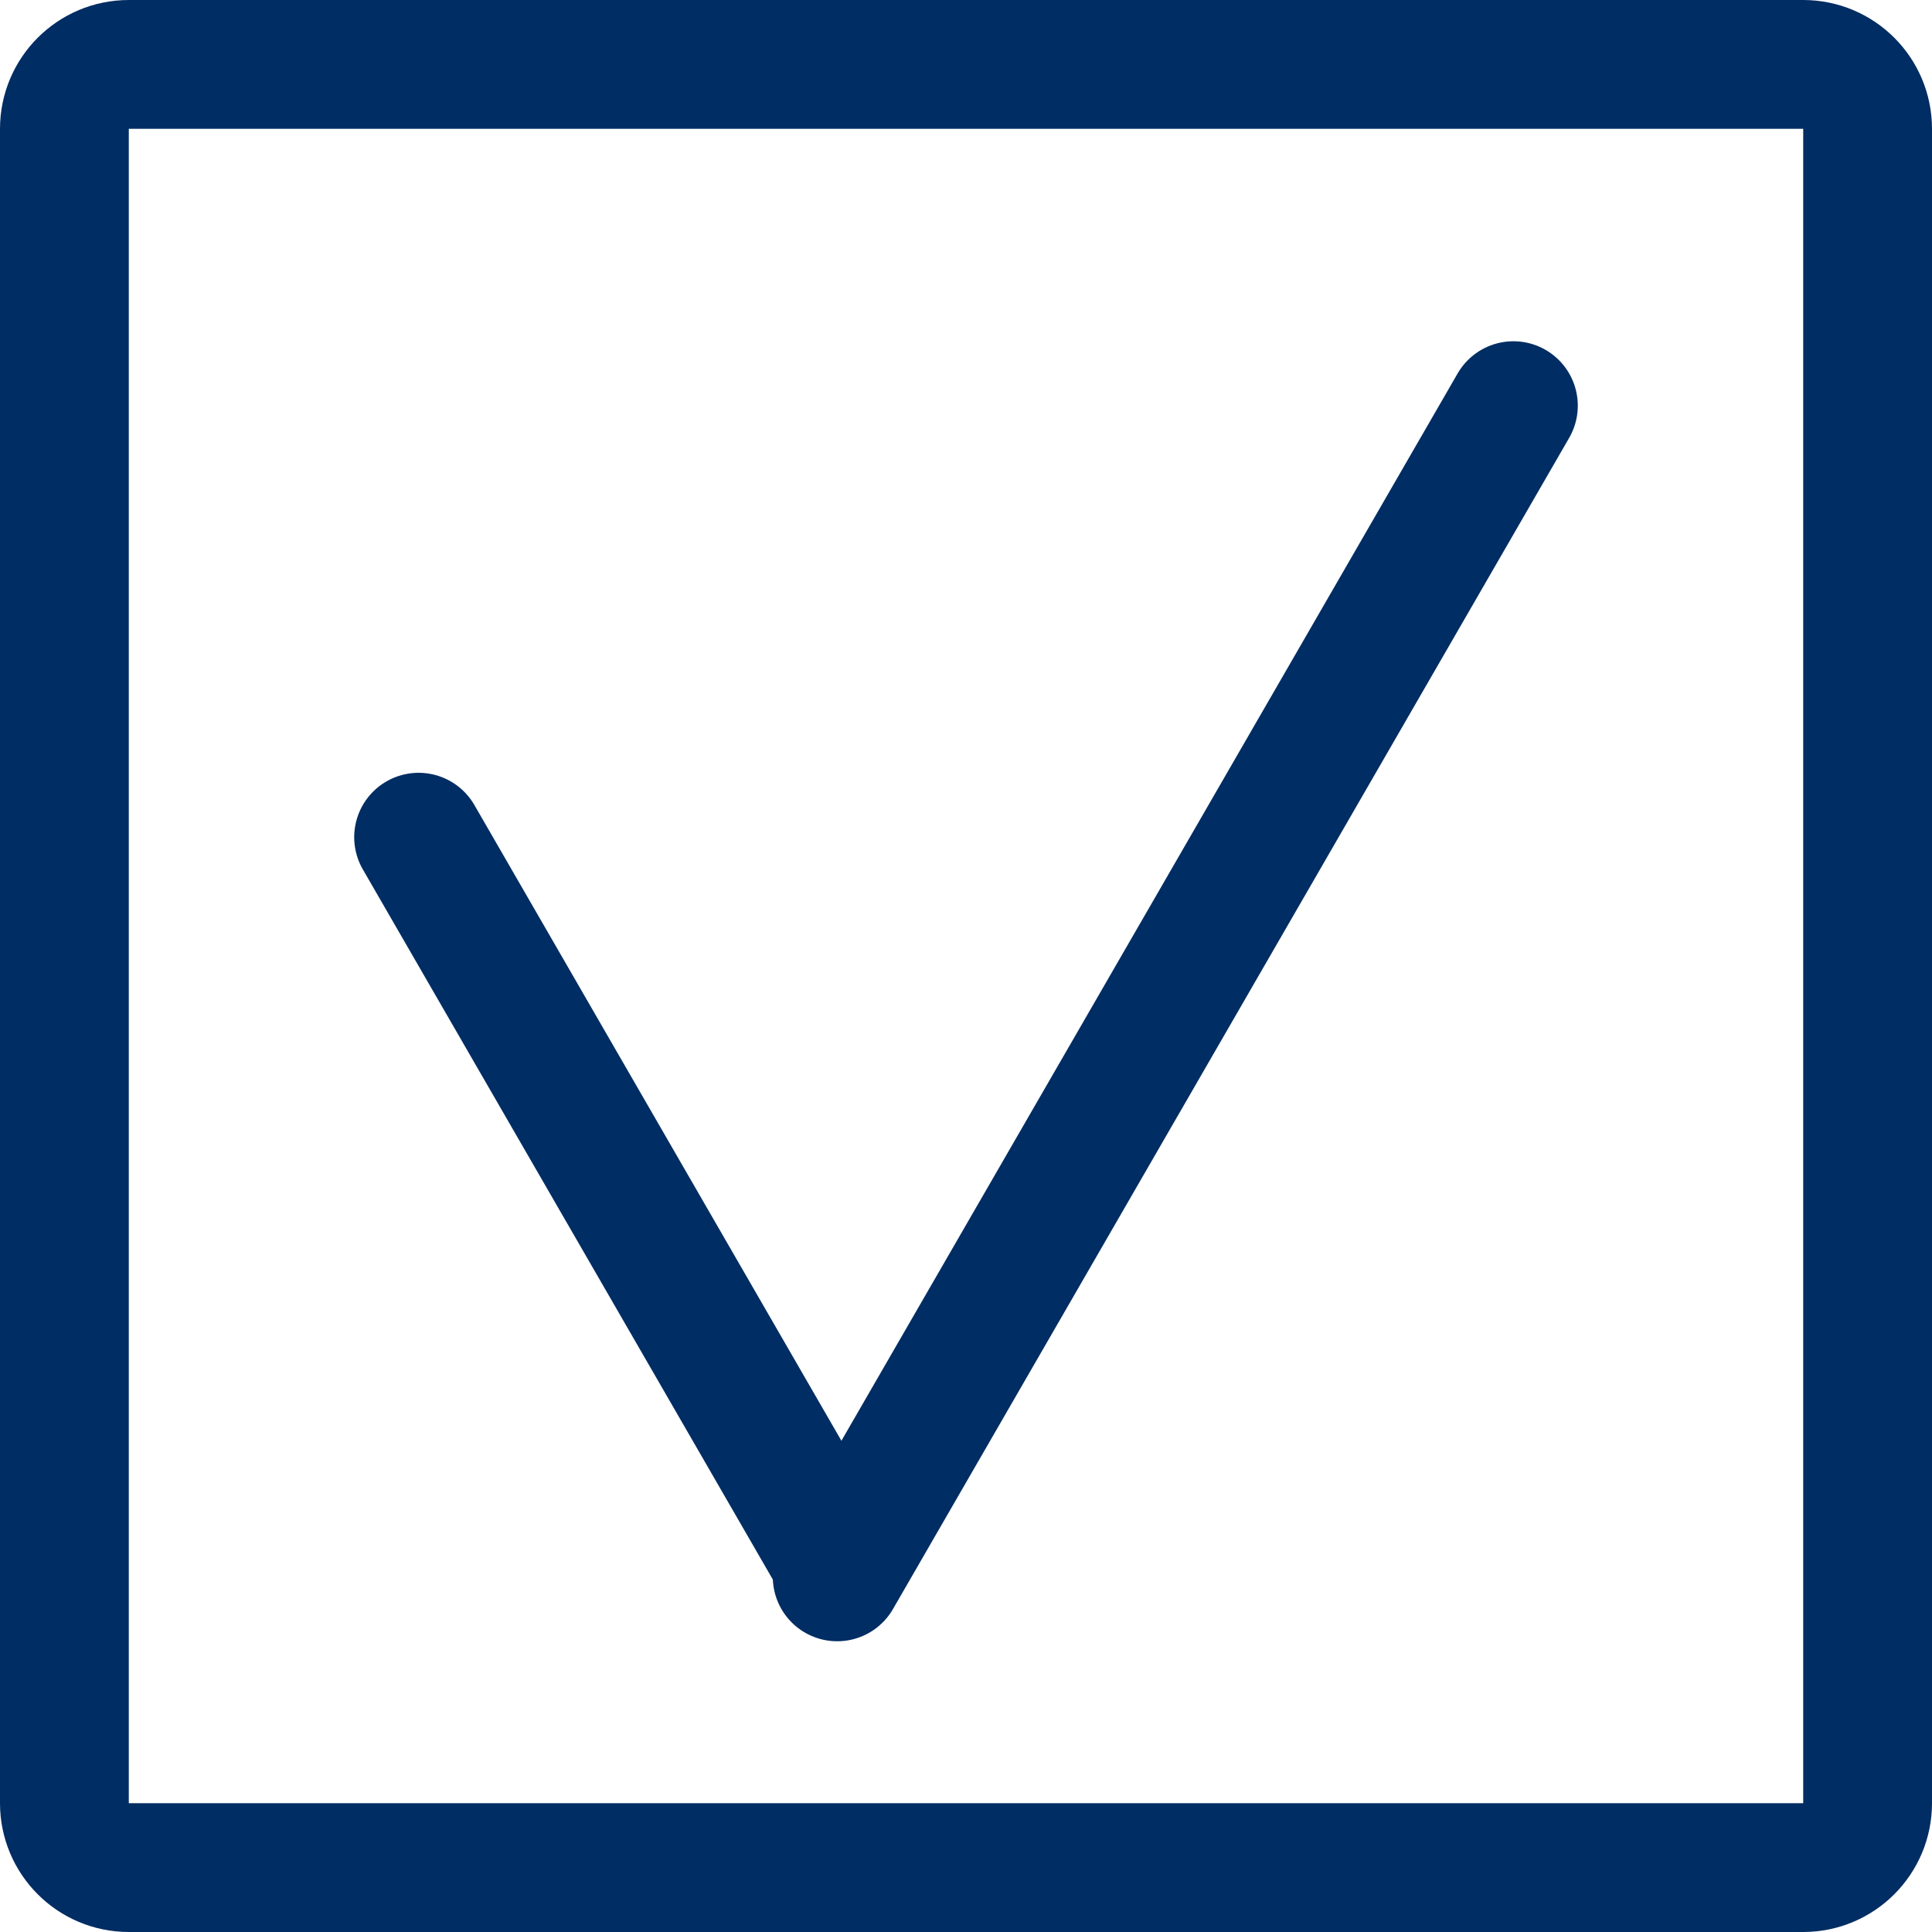
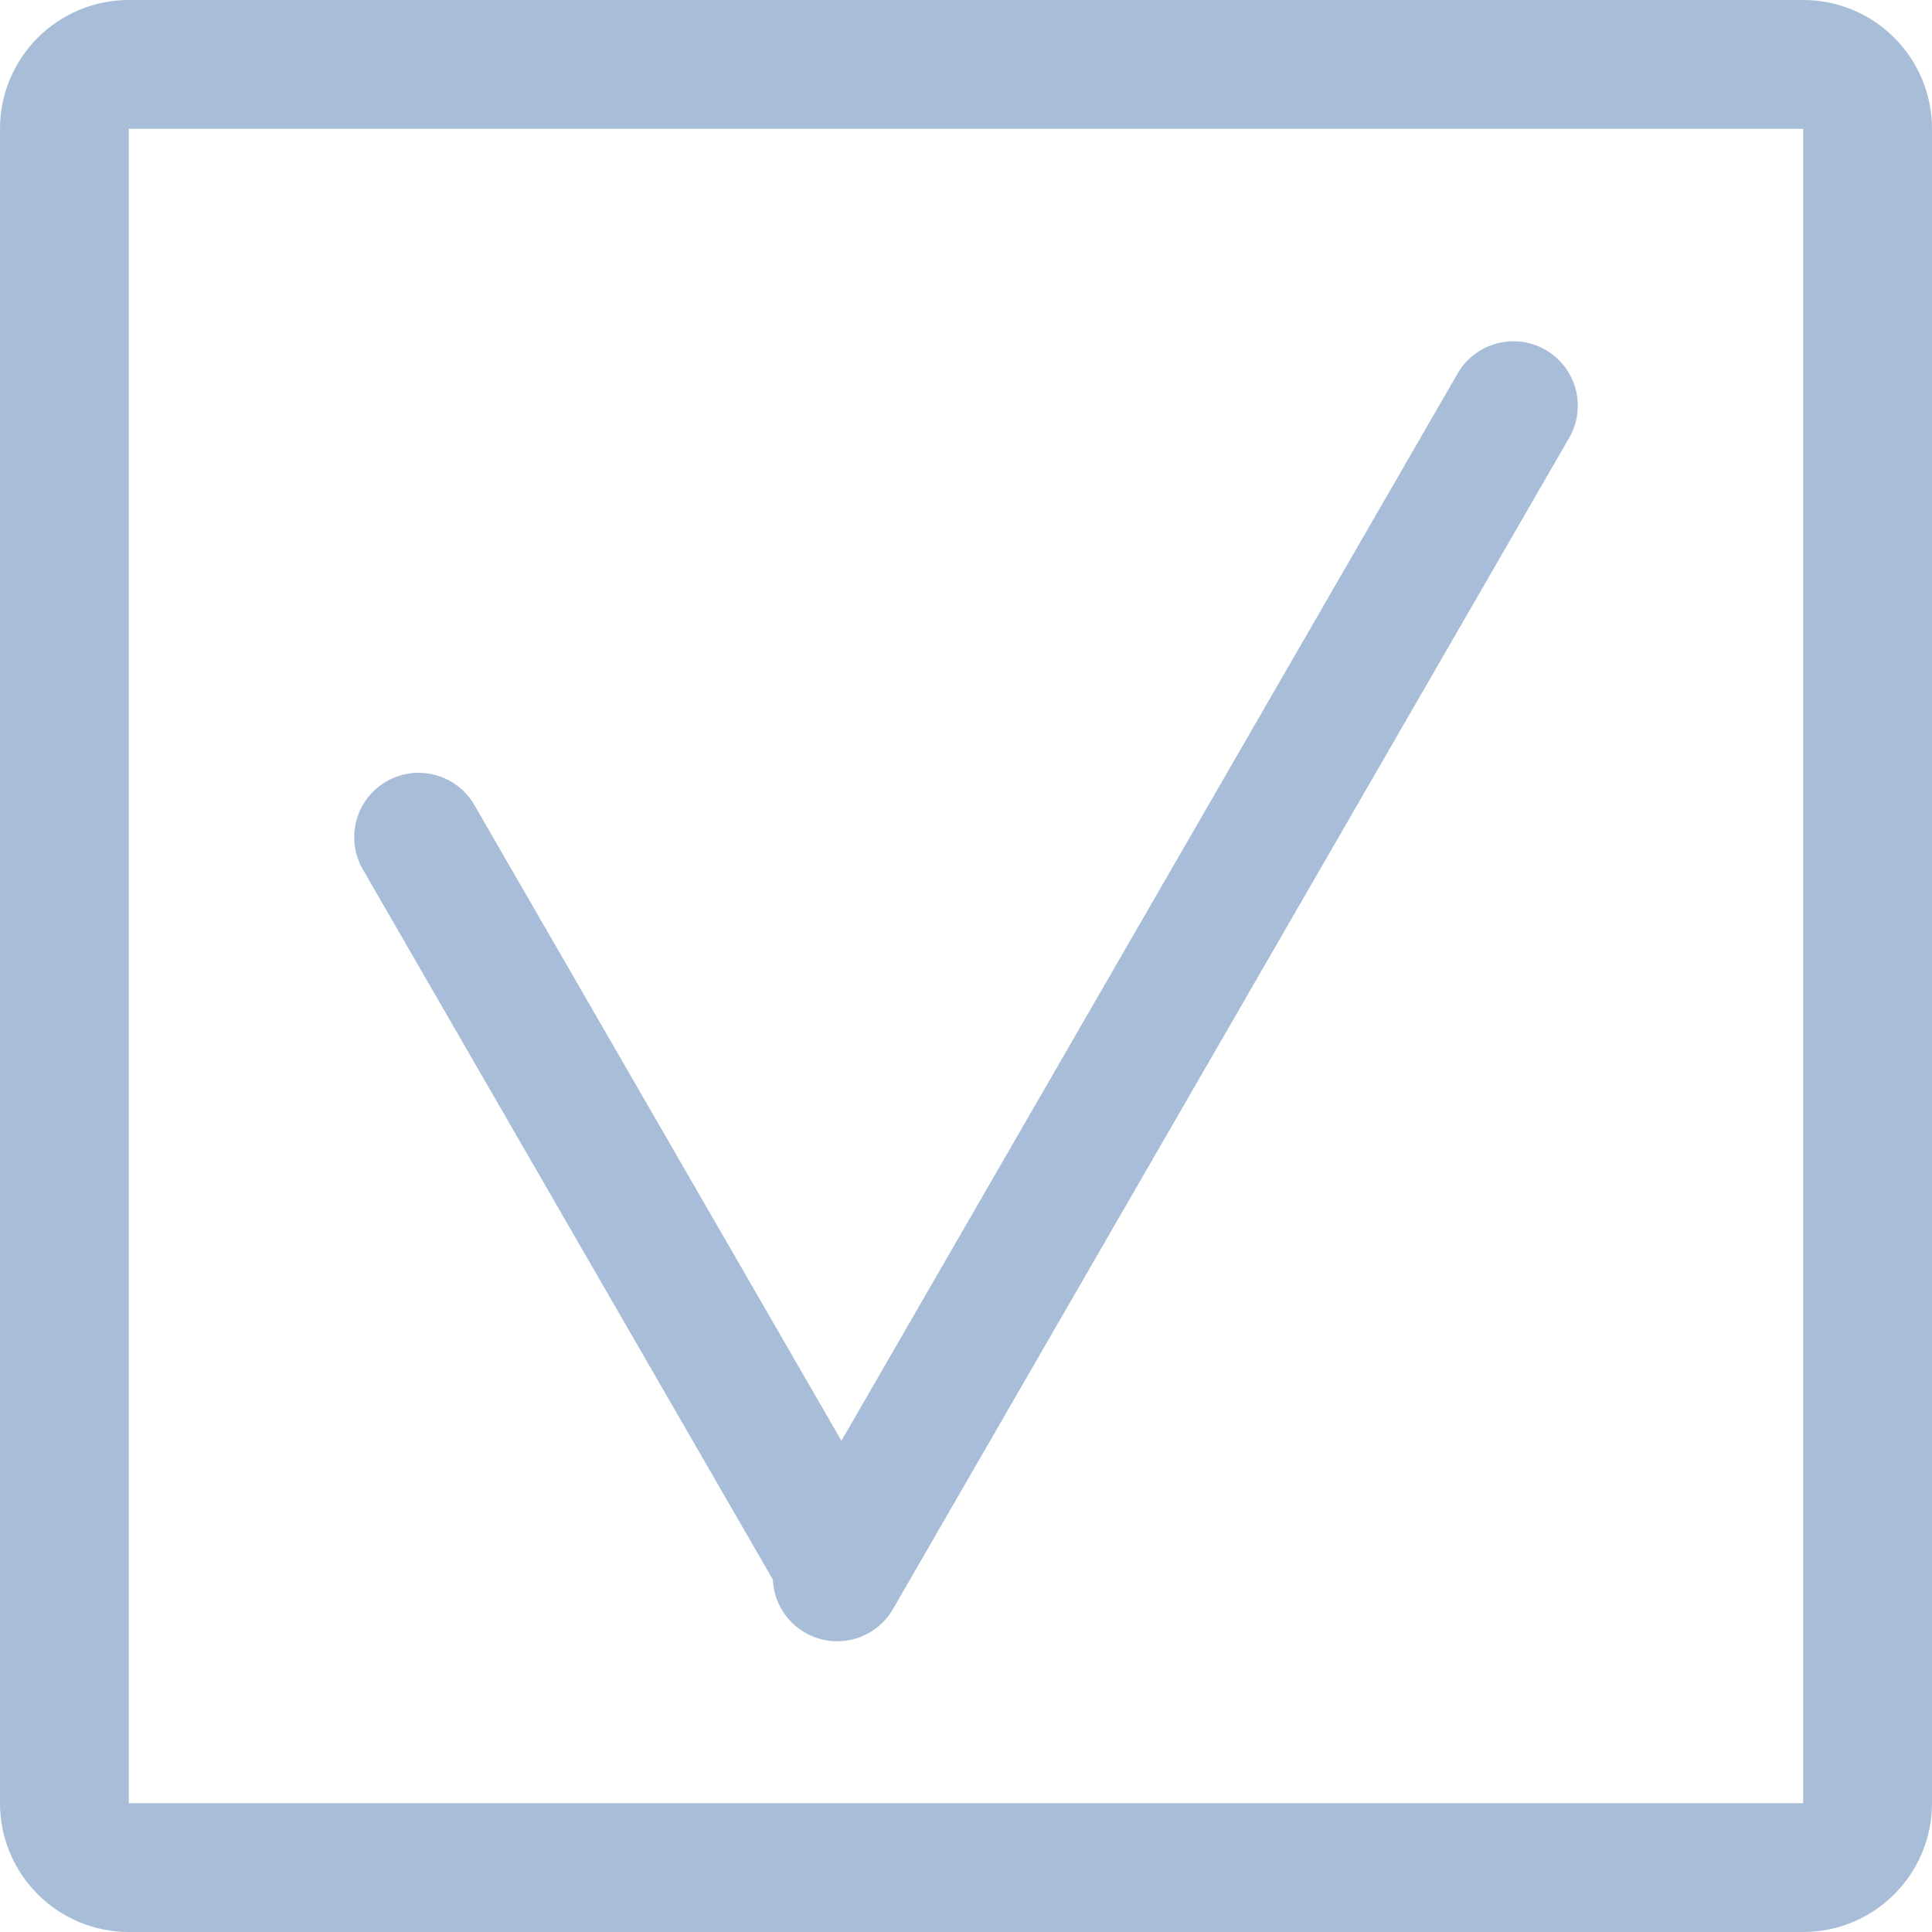
<svg xmlns="http://www.w3.org/2000/svg" width="60" height="60" viewBox="0 0 60 60" fill="none">
-   <rect x="2" y="2" width="56" height="56" rx="2" stroke="#002D63" stroke-width="4" />
-   <path d="M26 48.971L47 12.598" stroke="#002D63" stroke-width="4" stroke-linecap="round" />
-   <path d="M13 26L26 48.517" stroke="#002D63" stroke-width="4" stroke-linecap="round" />
+   <rect x="2" y="2" width="56" height="56" rx="2" stroke="#A8BED8" stroke-width="4" />
+   <path d="M26 48.971L47 12.598" stroke="#A8BED8" stroke-width="4" stroke-linecap="round" />
+   <path d="M13 26L26 48.517" stroke="#A8BED8" stroke-width="4" stroke-linecap="round" />
</svg>
